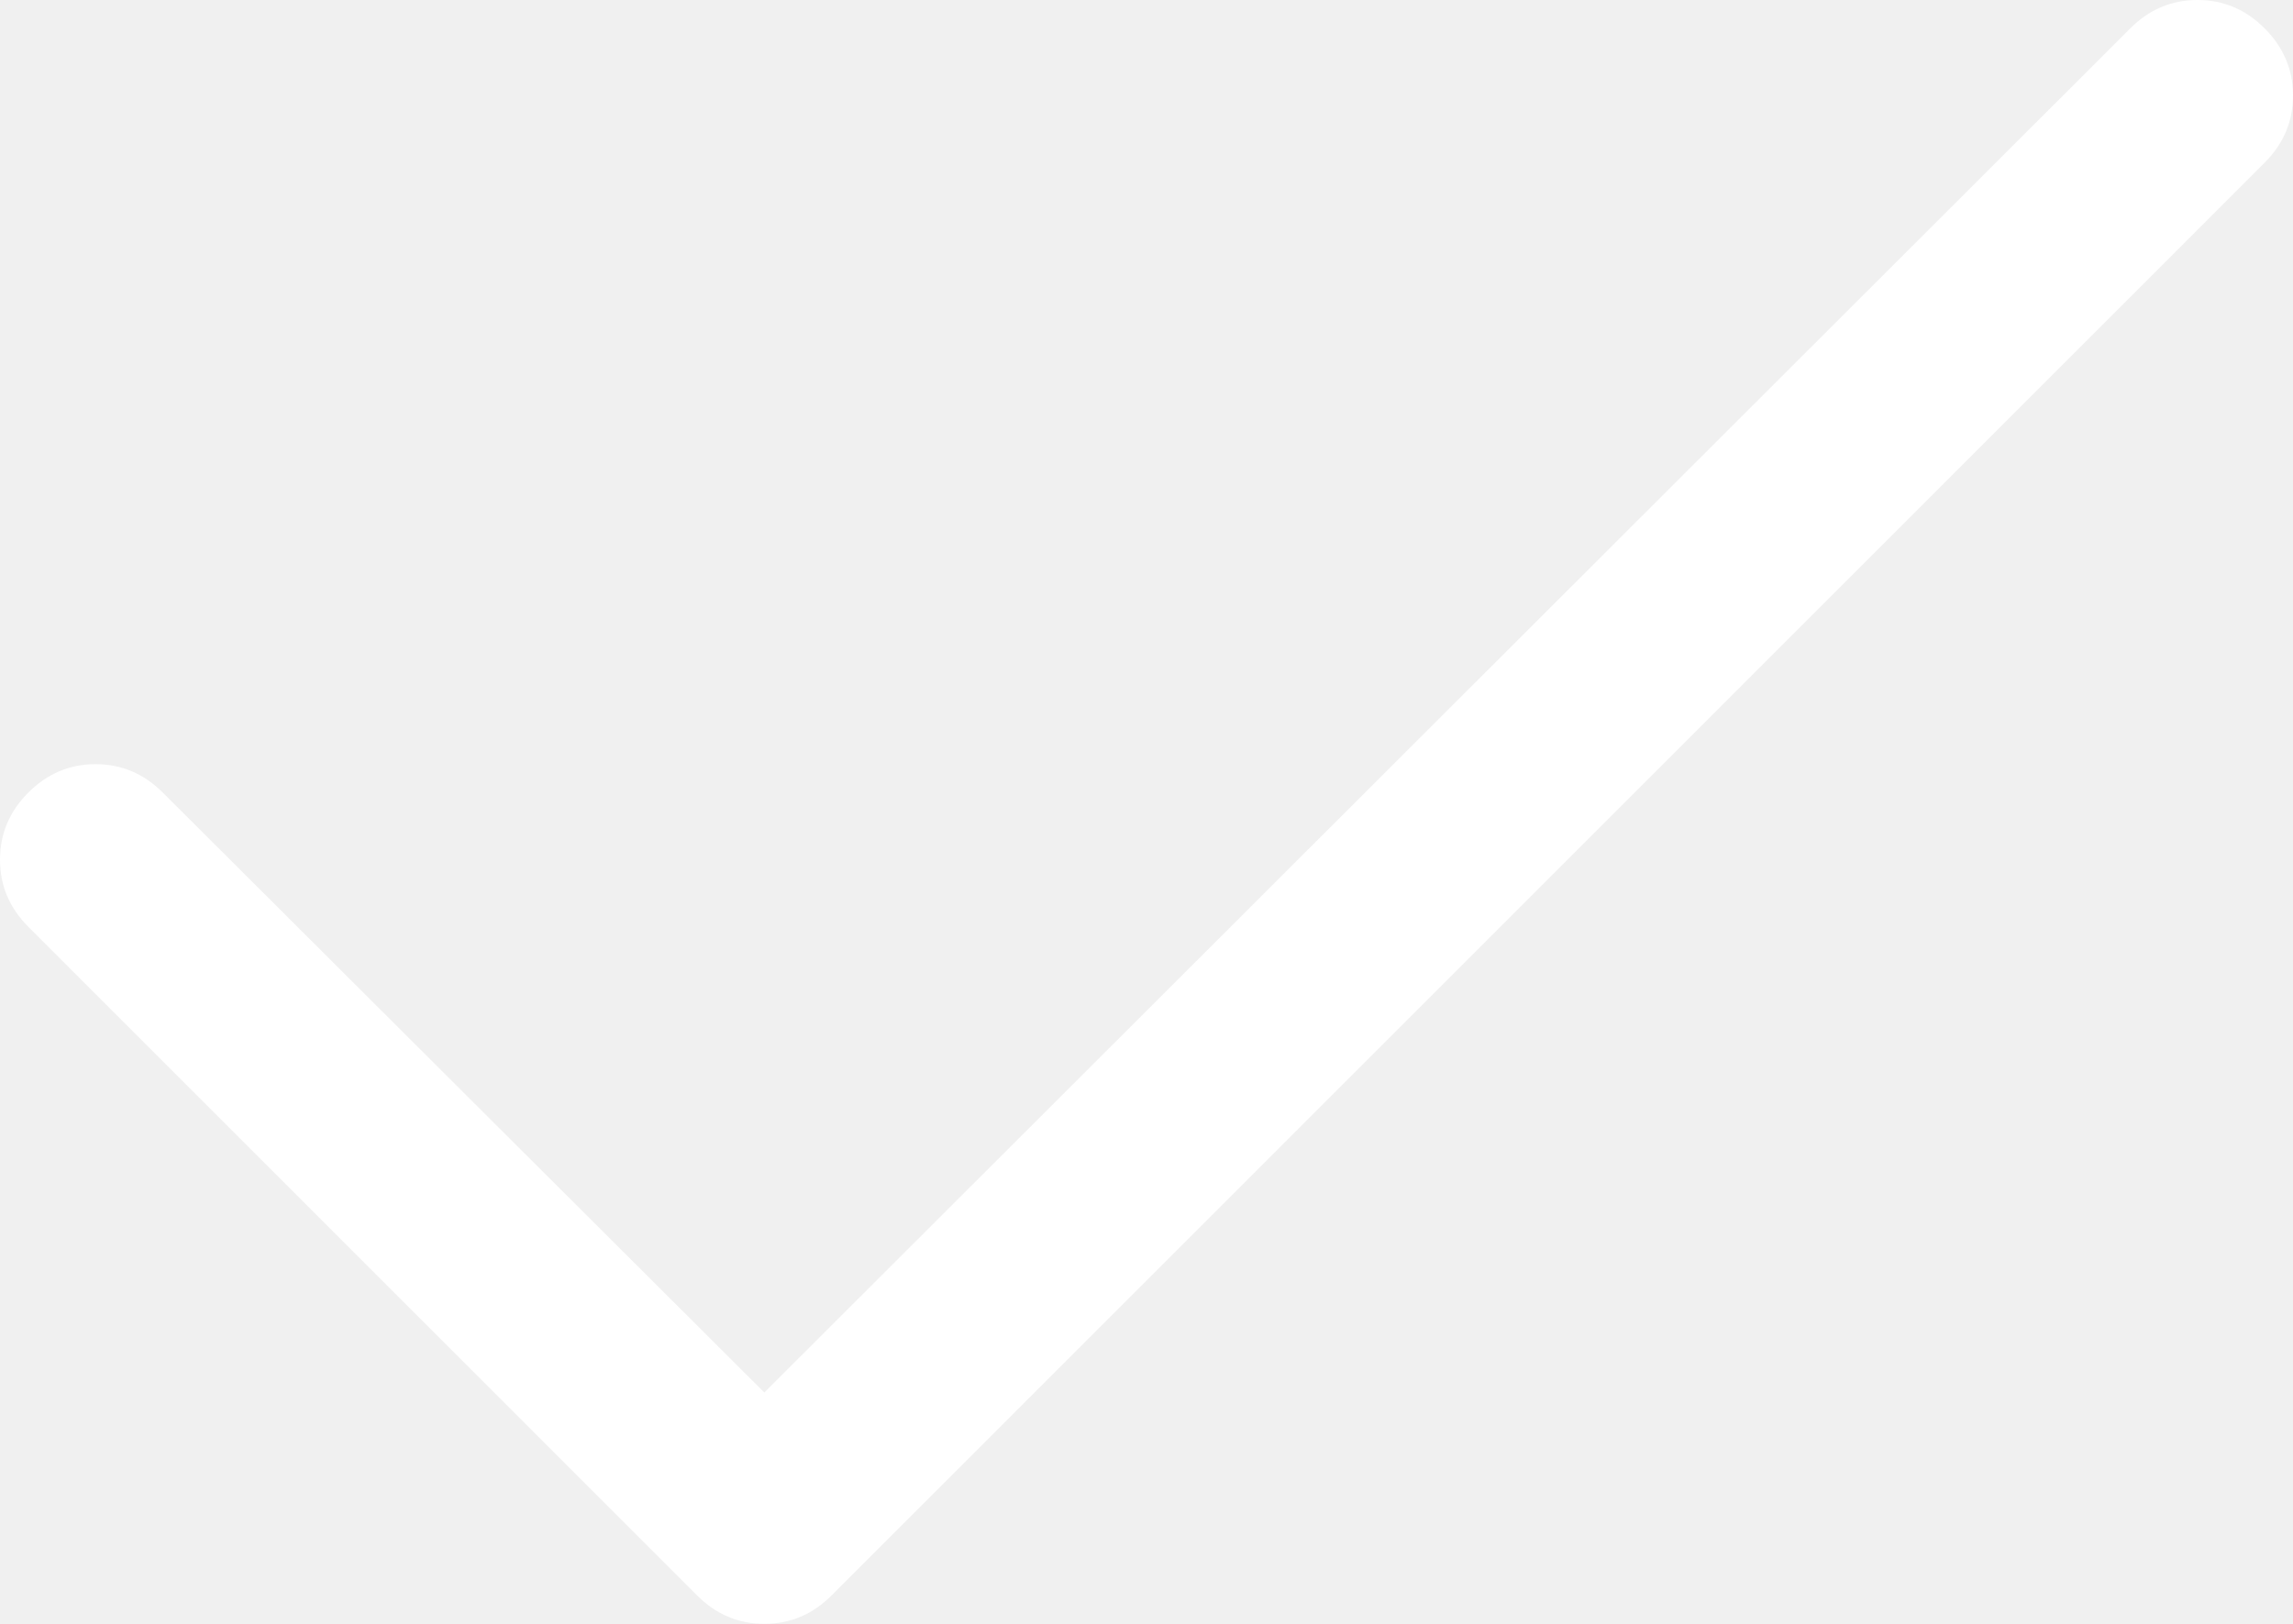
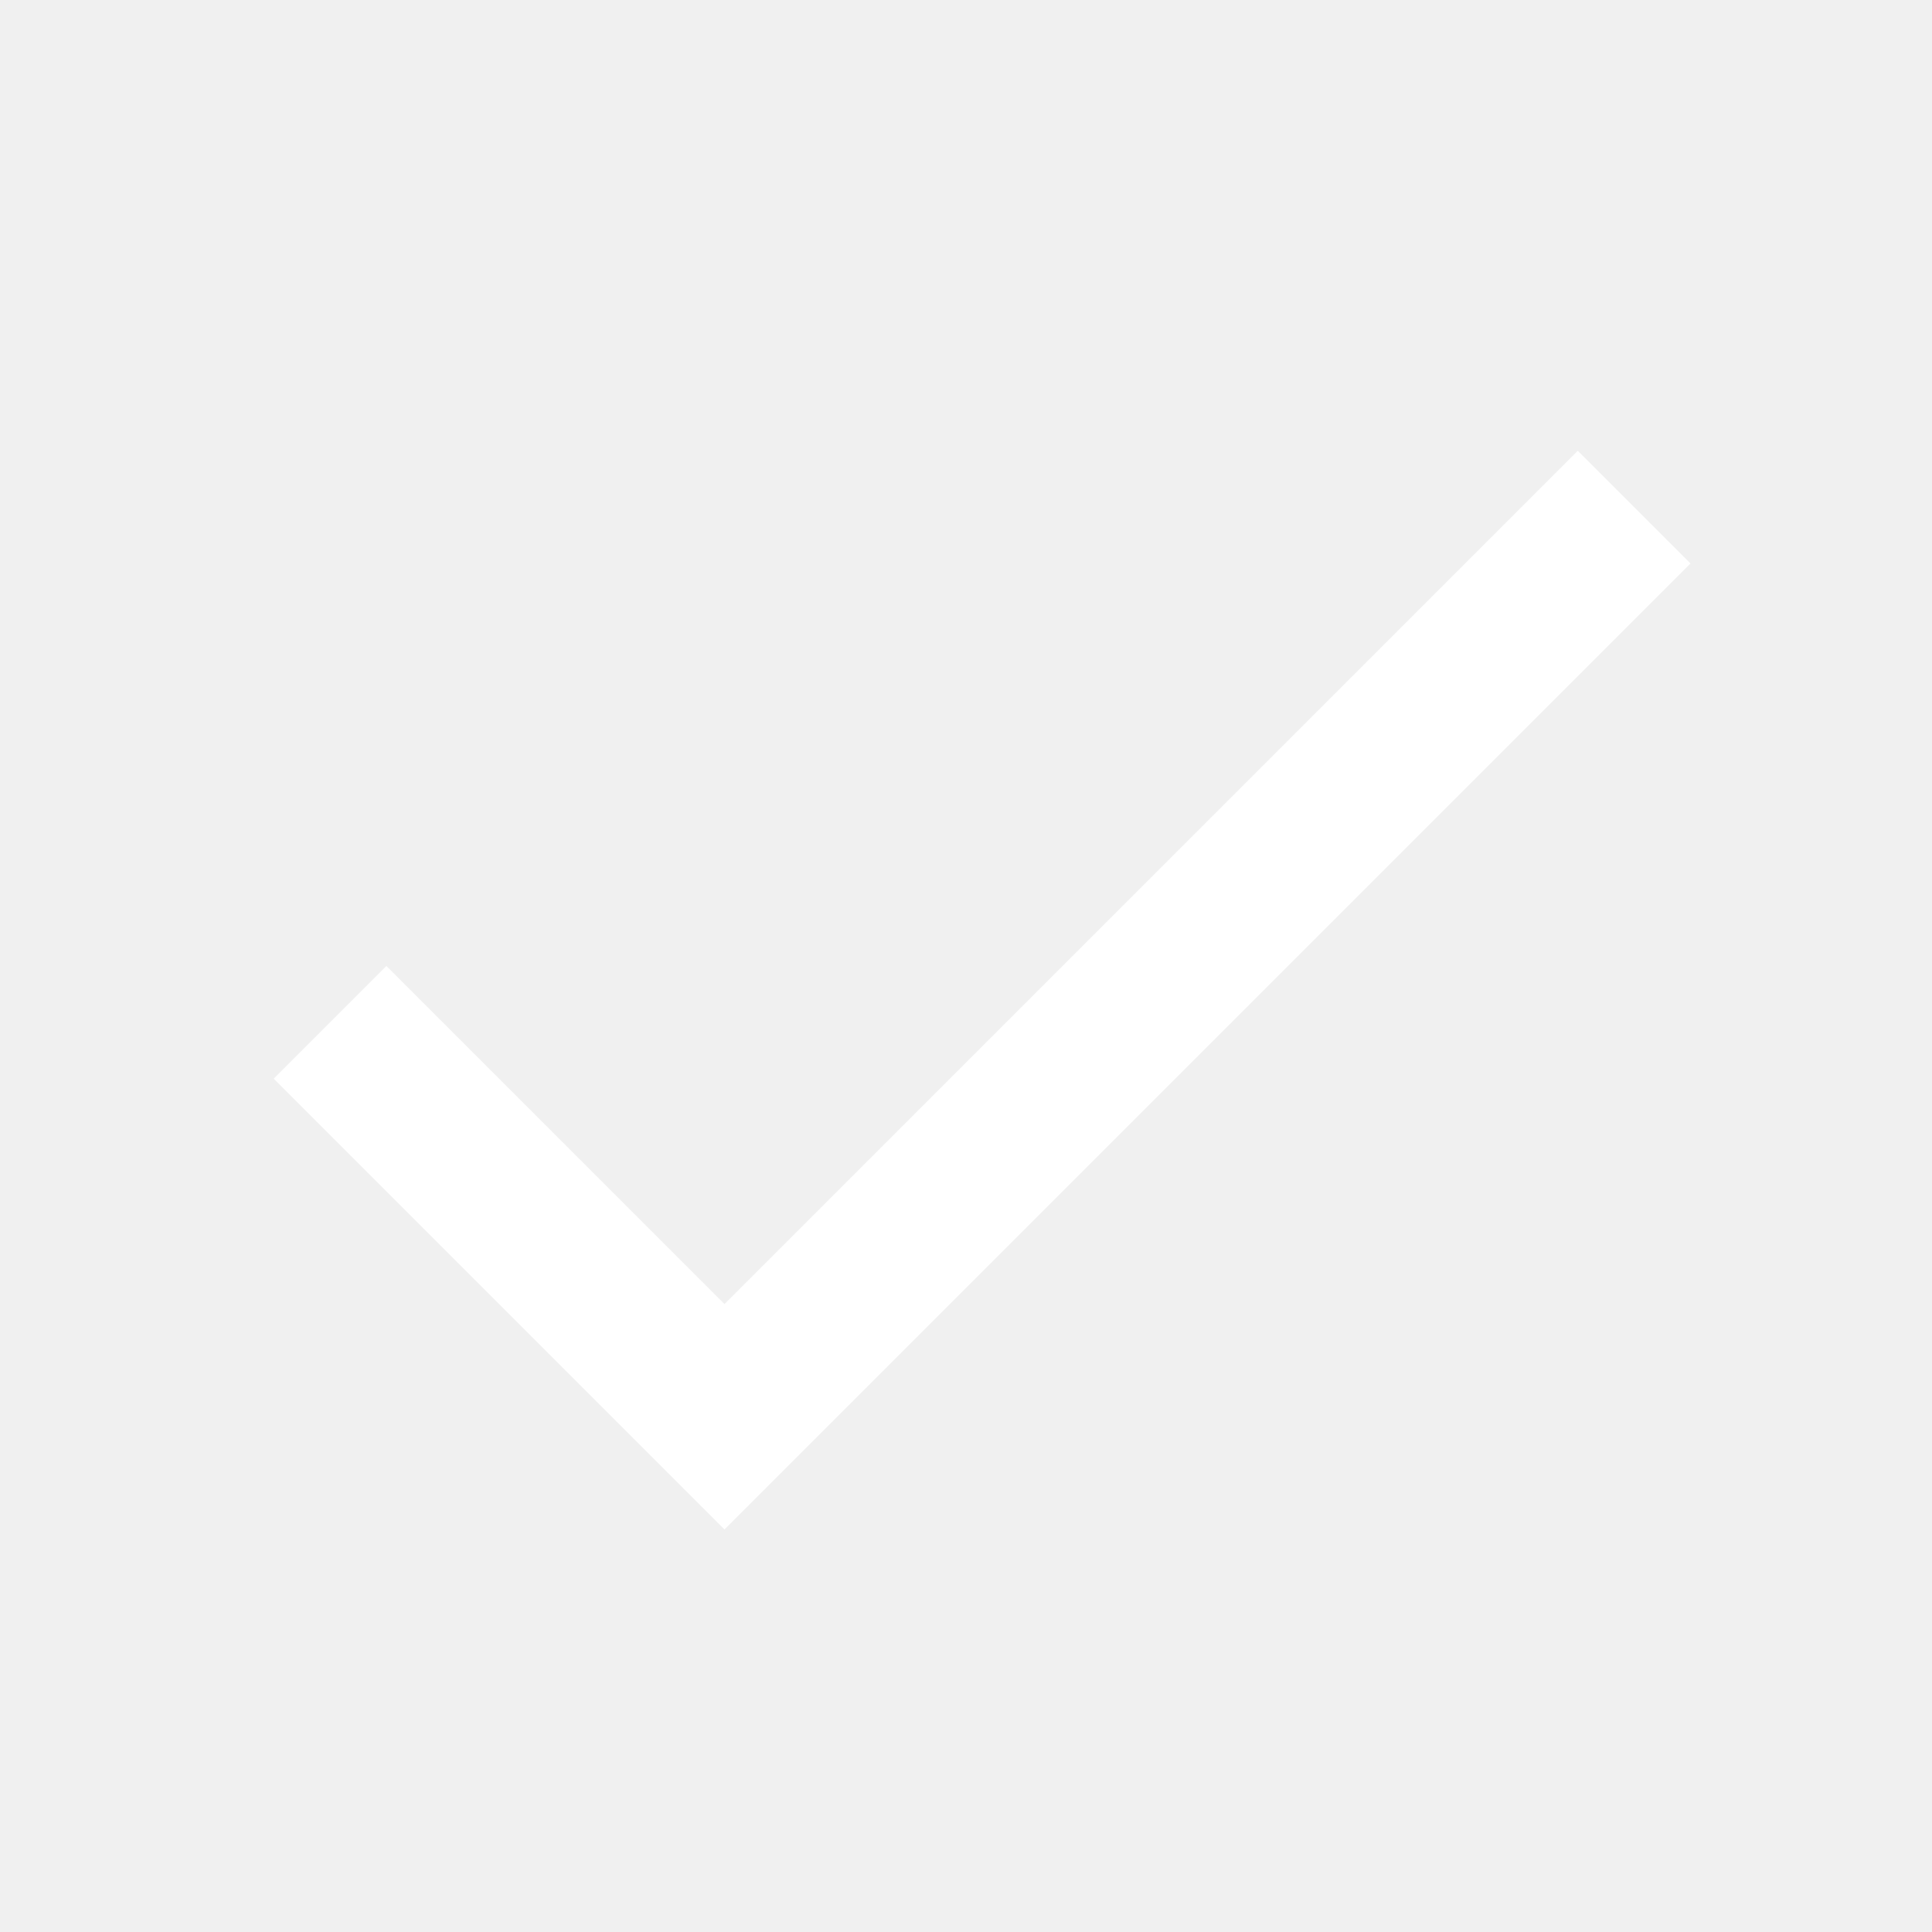
- <svg xmlns="http://www.w3.org/2000/svg" height="100%" viewBox="128 256 768 544" width="100%">
-   <path d="M128,544C128,535.333 131.167,527.833 137.5,521.5C143.833,515.167 151.333,512 160,512C168.667,512 176.167,515.167 182.5,521.5L384,722.5L841.5,265.5C847.833,259.167 855.333,256 864,256C872.667,256 880.167,259.167 886.5,265.5C892.833,271.833 896,279.333 896,288C896,296.667 892.833,304.167 886.5,310.5L406.5,790.5C400.167,796.833 392.667,800 384,800C375.333,800 367.833,796.833 361.5,790.5L137.5,566.5C131.167,560.167 128,552.667 128,544Z" fill="#FFFFFF" fill-opacity="1">
-   </path>
+ <svg xmlns="http://www.w3.org/2000/svg" fill="#fff" width="512" height="512" viewBox="0 0 24 24">
+   <path d="M0 0h24v24H0z" fill="none" />
+   <path d="M9 16.2L4.8 12l-1.4 1.4L9 19 21 7l-1.4-1.4L9 16.2z" />
</svg>
